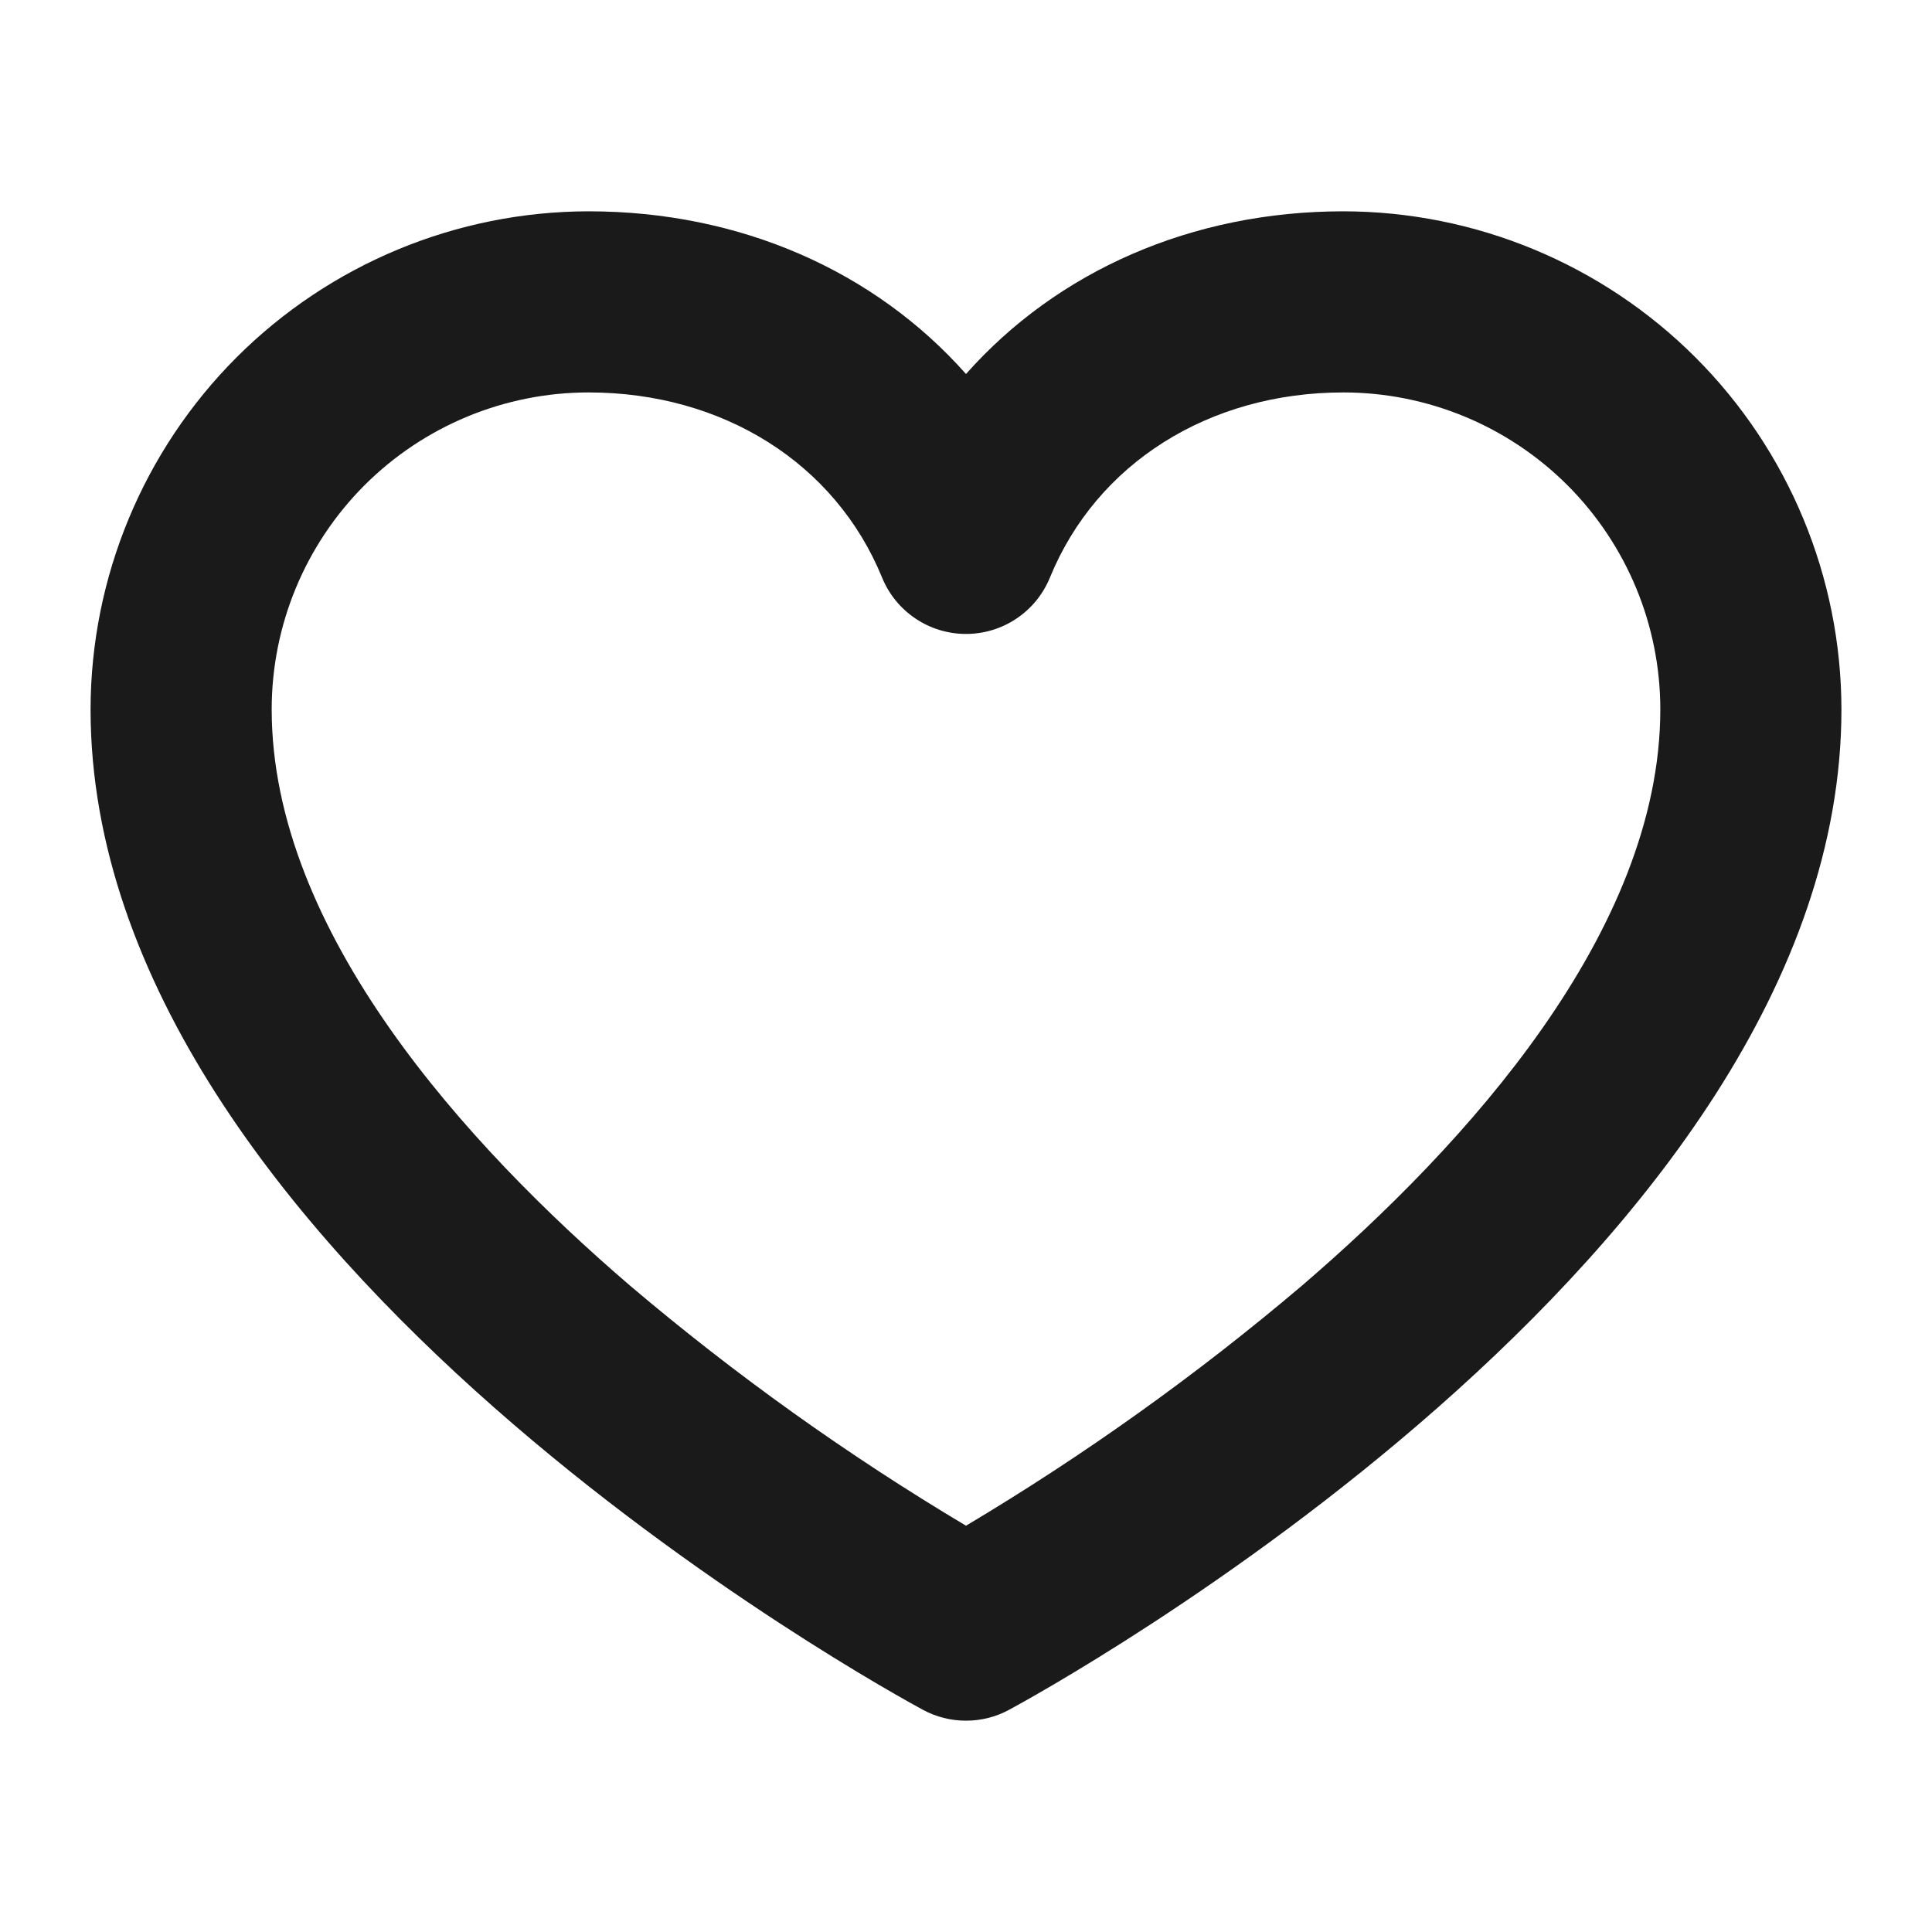
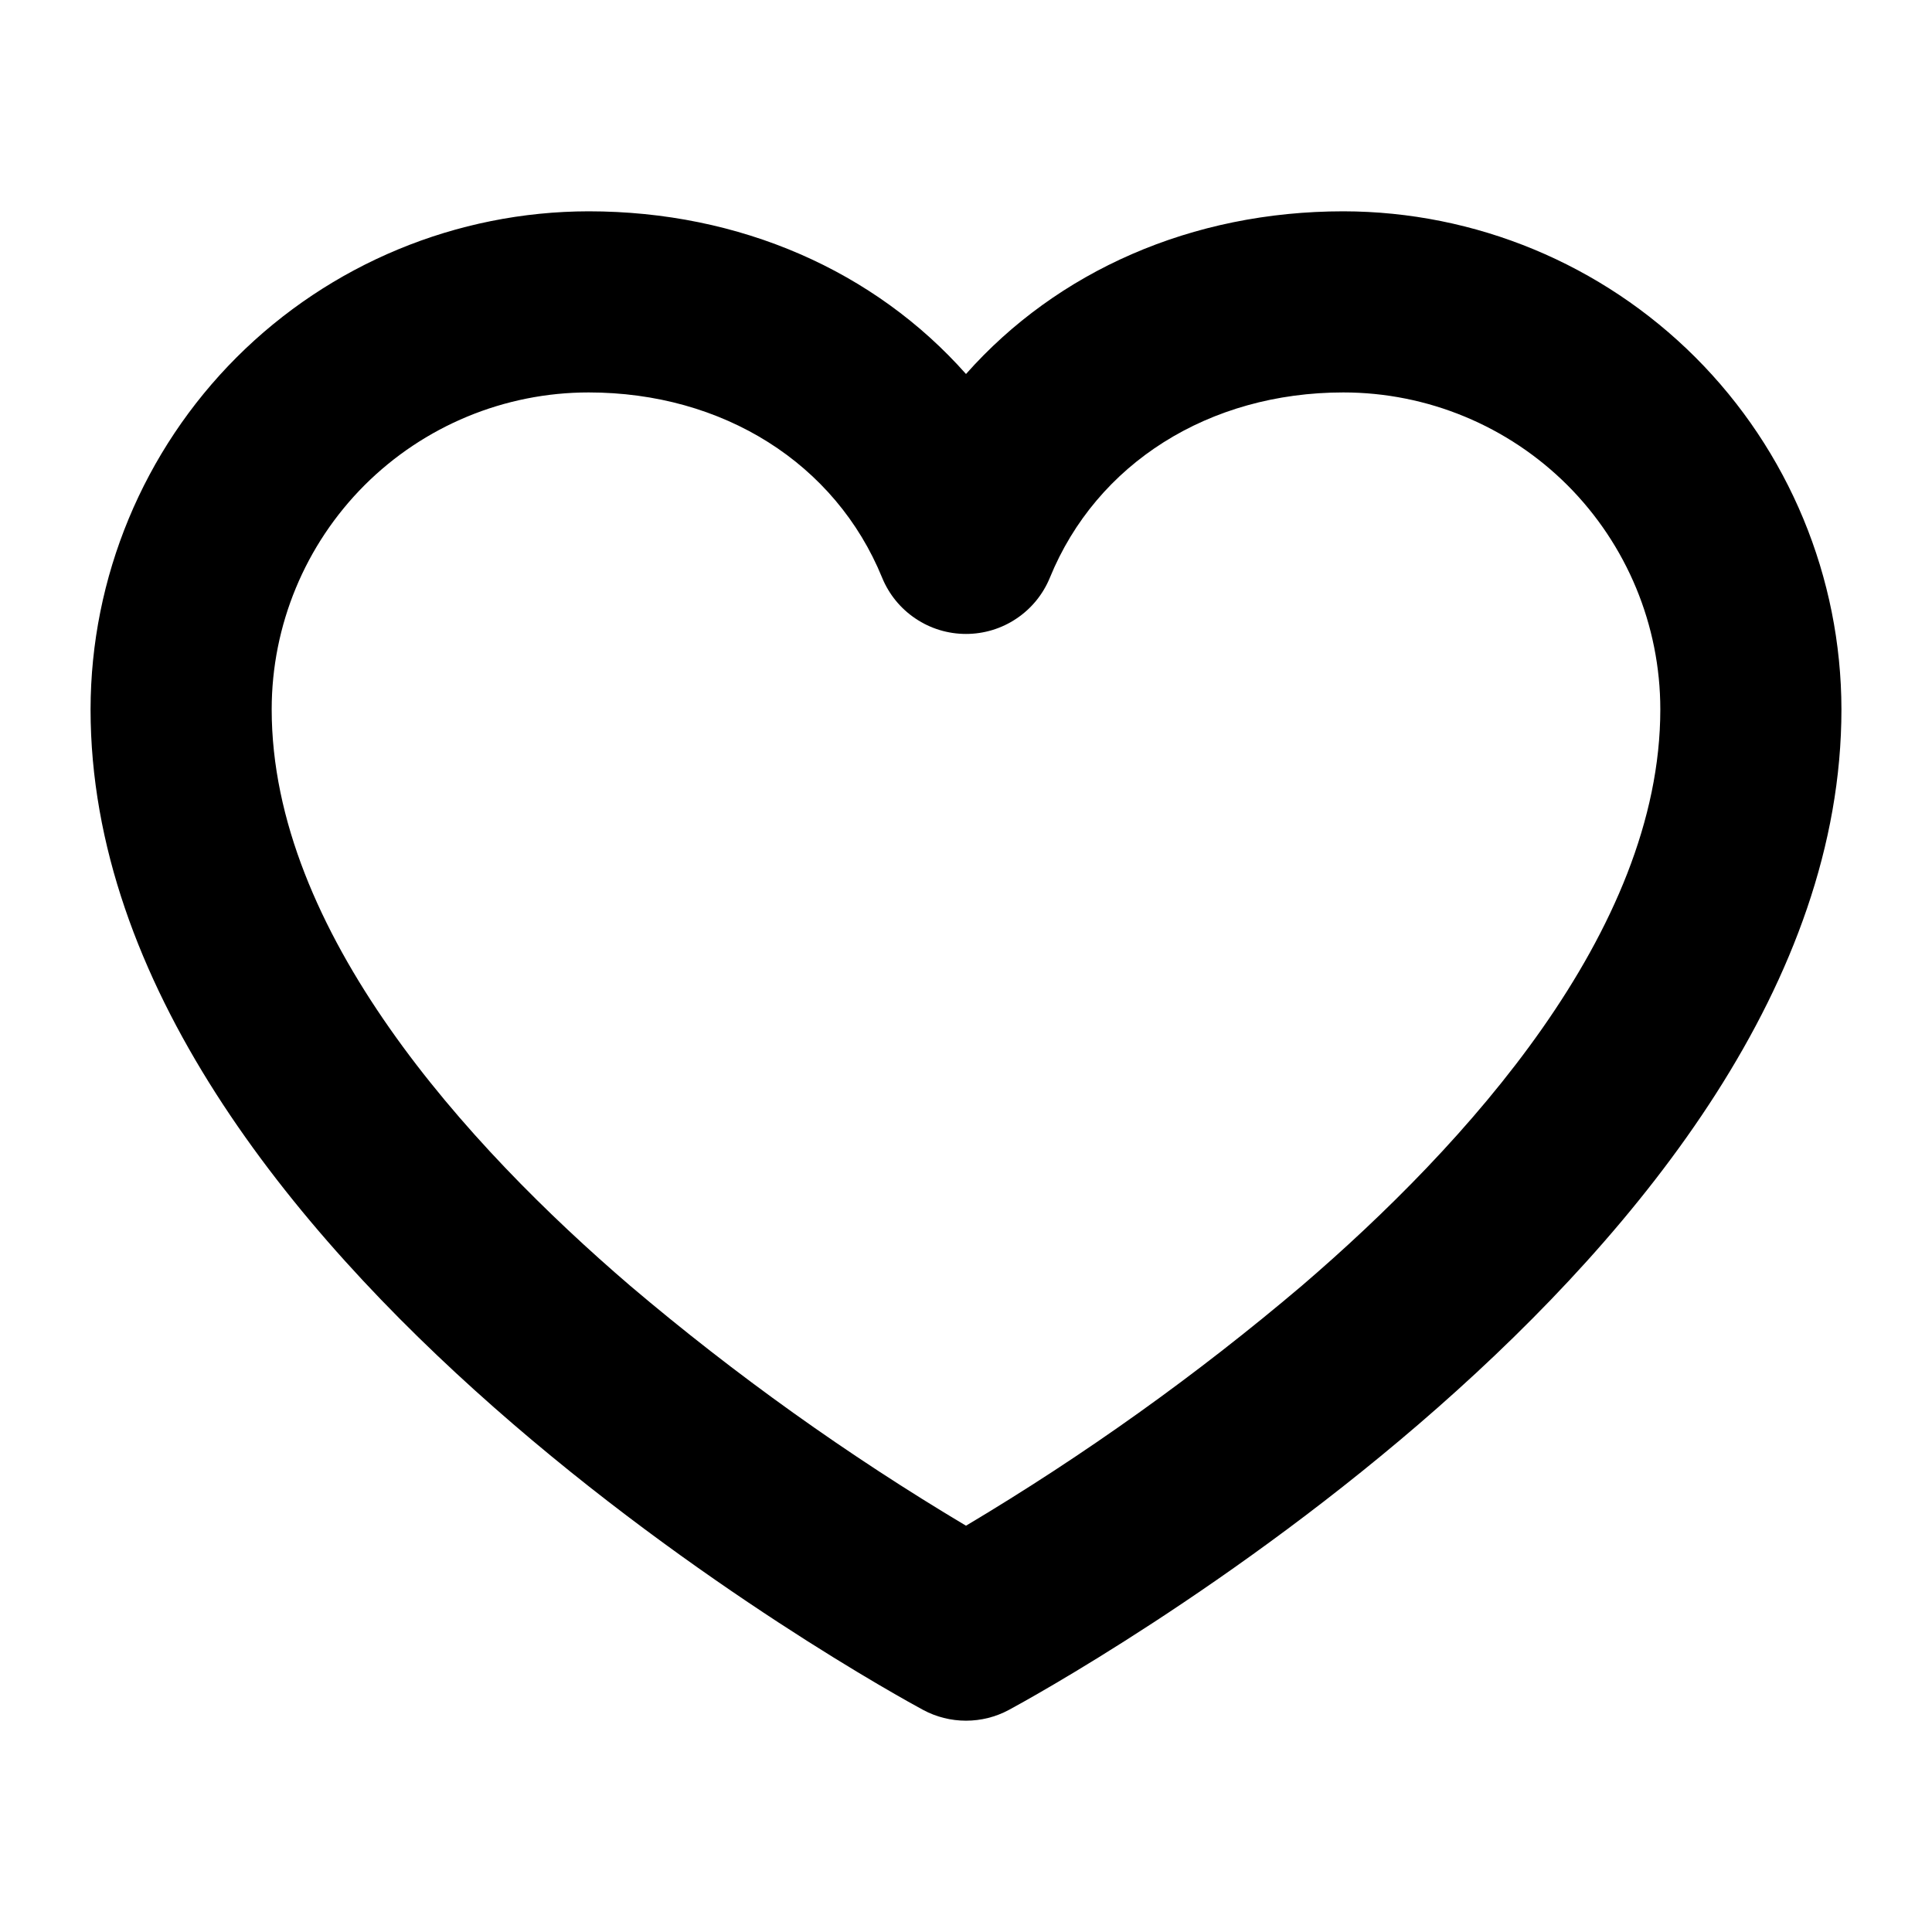
- <svg xmlns="http://www.w3.org/2000/svg" width="24" height="24" viewBox="0 0 24 24" fill="none">
-   <path d="M16.688 2.625C14.804 2.625 13.133 3.368 12 4.646C10.867 3.368 9.196 2.625 7.312 2.625C5.672 2.627 4.099 3.28 2.939 4.439C1.78 5.599 1.127 7.172 1.125 8.812C1.125 15.594 11.045 21.013 11.467 21.241C11.63 21.329 11.814 21.375 12 21.375C12.186 21.375 12.37 21.329 12.533 21.241C12.955 21.013 22.875 15.594 22.875 8.812C22.873 7.172 22.221 5.599 21.061 4.439C19.901 3.28 18.328 2.627 16.688 2.625ZM16.173 15.971C14.867 17.079 13.471 18.076 12 18.953C10.529 18.076 9.133 17.079 7.827 15.971C5.796 14.228 3.375 11.571 3.375 8.812C3.375 7.768 3.79 6.767 4.528 6.028C5.267 5.29 6.268 4.875 7.312 4.875C8.981 4.875 10.378 5.756 10.958 7.176C11.043 7.383 11.187 7.56 11.373 7.684C11.558 7.809 11.777 7.875 12 7.875C12.223 7.875 12.442 7.809 12.627 7.684C12.813 7.56 12.957 7.383 13.042 7.176C13.622 5.756 15.019 4.875 16.688 4.875C17.732 4.875 18.733 5.29 19.472 6.028C20.21 6.767 20.625 7.768 20.625 8.812C20.625 11.571 18.204 14.228 16.173 15.971Z" fill="#1A1A1A" />
+ <svg xmlns="http://www.w3.org/2000/svg" width="24" height="24" viewBox="0 0 24 24">
+   <path d="M16.688 2.625C14.804 2.625 13.133 3.368 12 4.646C10.867 3.368 9.196 2.625 7.312 2.625C5.672 2.627 4.099 3.28 2.939 4.439C1.78 5.599 1.127 7.172 1.125 8.812C1.125 15.594 11.045 21.013 11.467 21.241C11.63 21.329 11.814 21.375 12 21.375C12.186 21.375 12.37 21.329 12.533 21.241C12.955 21.013 22.875 15.594 22.875 8.812C22.873 7.172 22.221 5.599 21.061 4.439C19.901 3.28 18.328 2.627 16.688 2.625ZM16.173 15.971C14.867 17.079 13.471 18.076 12 18.953C10.529 18.076 9.133 17.079 7.827 15.971C5.796 14.228 3.375 11.571 3.375 8.812C3.375 7.768 3.79 6.767 4.528 6.028C5.267 5.29 6.268 4.875 7.312 4.875C8.981 4.875 10.378 5.756 10.958 7.176C11.043 7.383 11.187 7.56 11.373 7.684C11.558 7.809 11.777 7.875 12 7.875C12.223 7.875 12.442 7.809 12.627 7.684C12.813 7.56 12.957 7.383 13.042 7.176C13.622 5.756 15.019 4.875 16.688 4.875C17.732 4.875 18.733 5.29 19.472 6.028C20.21 6.767 20.625 7.768 20.625 8.812C20.625 11.571 18.204 14.228 16.173 15.971Z" />
</svg>
